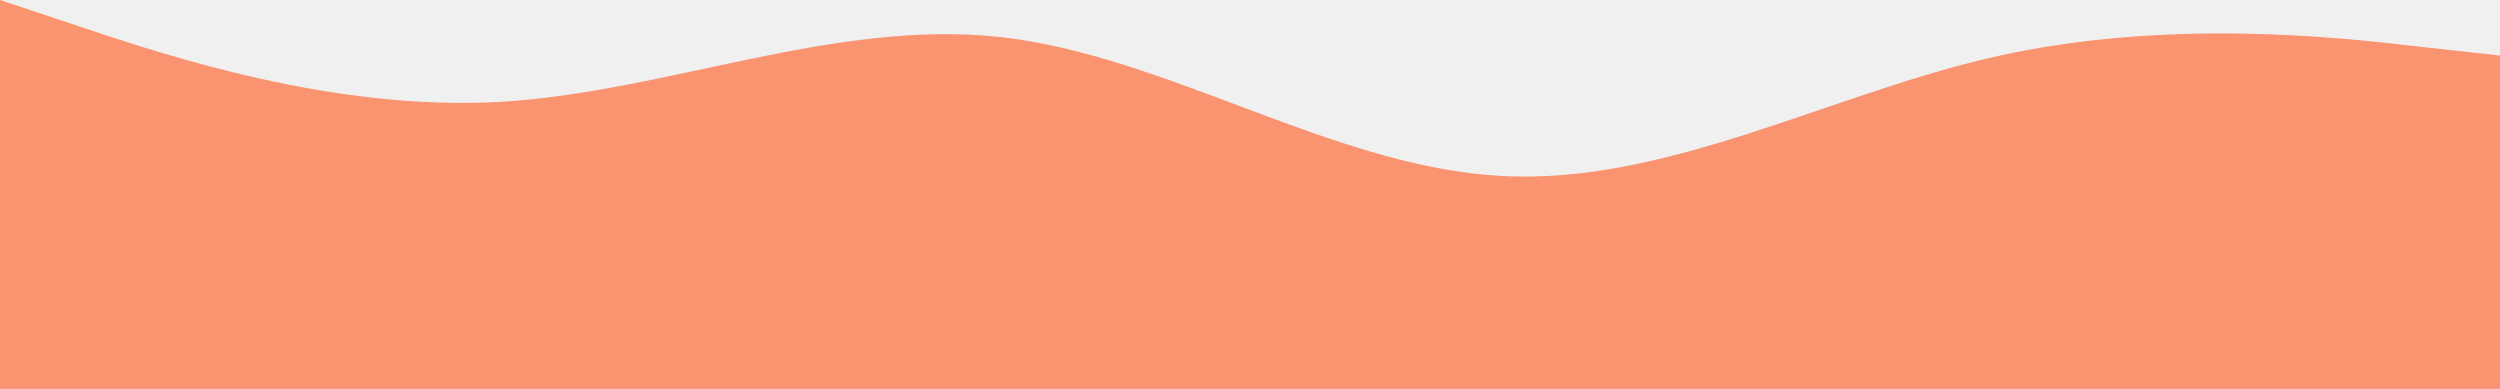
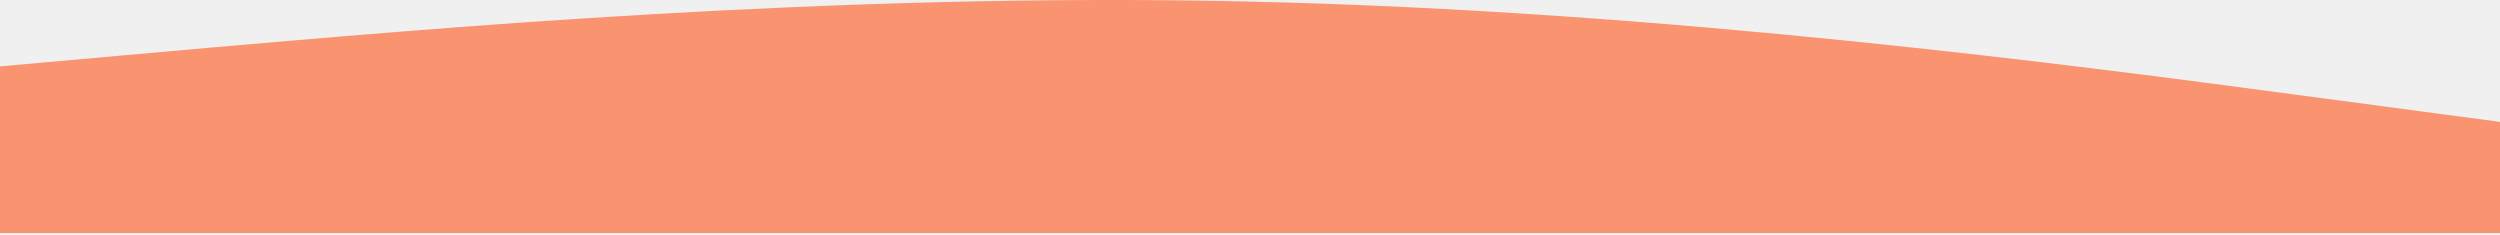
- <svg xmlns="http://www.w3.org/2000/svg" width="1440" height="224" viewBox="0 0 1440 224" fill="none">
-   <g clip-path="url(#clip0_444_547)">
-     <path d="M0 0L48 16C96 32 192 64 288 58.7C384 53 480 11 576 21.3C672 32 768 96 864 101.3C960 107 1056 53 1152 32C1248 11 1344 21 1392 26.7L1440 32V224H1392C1344 224 1248 224 1152 224C1056 224 960 224 864 224C768 224 672 224 576 224C480 224 384 224 288 224C192 224 96 224 48 224H0V0Z" fill="#FA9370" />
-   </g>
-   <defs>
-     <clipPath id="clip0_444_547">
-       <rect width="1440" height="224" fill="white" />
-     </clipPath>
-   </defs>
+ <svg xmlns="http://www.w3.org/2000/svg" width="1440" height="135" viewBox="0 0 1440 135" fill="none">
+   <path d="M0 38.228L120 27.528C240 17.228 480 -4.772 720 0.928C960 6.228 1200 38.228 1320 54.228L1440 70.228V134.228H1320C1200 134.228 960 134.228 720 134.228C480 134.228 240 134.228 120 134.228H0V38.228Z" fill="#FA9370" />
</svg>
